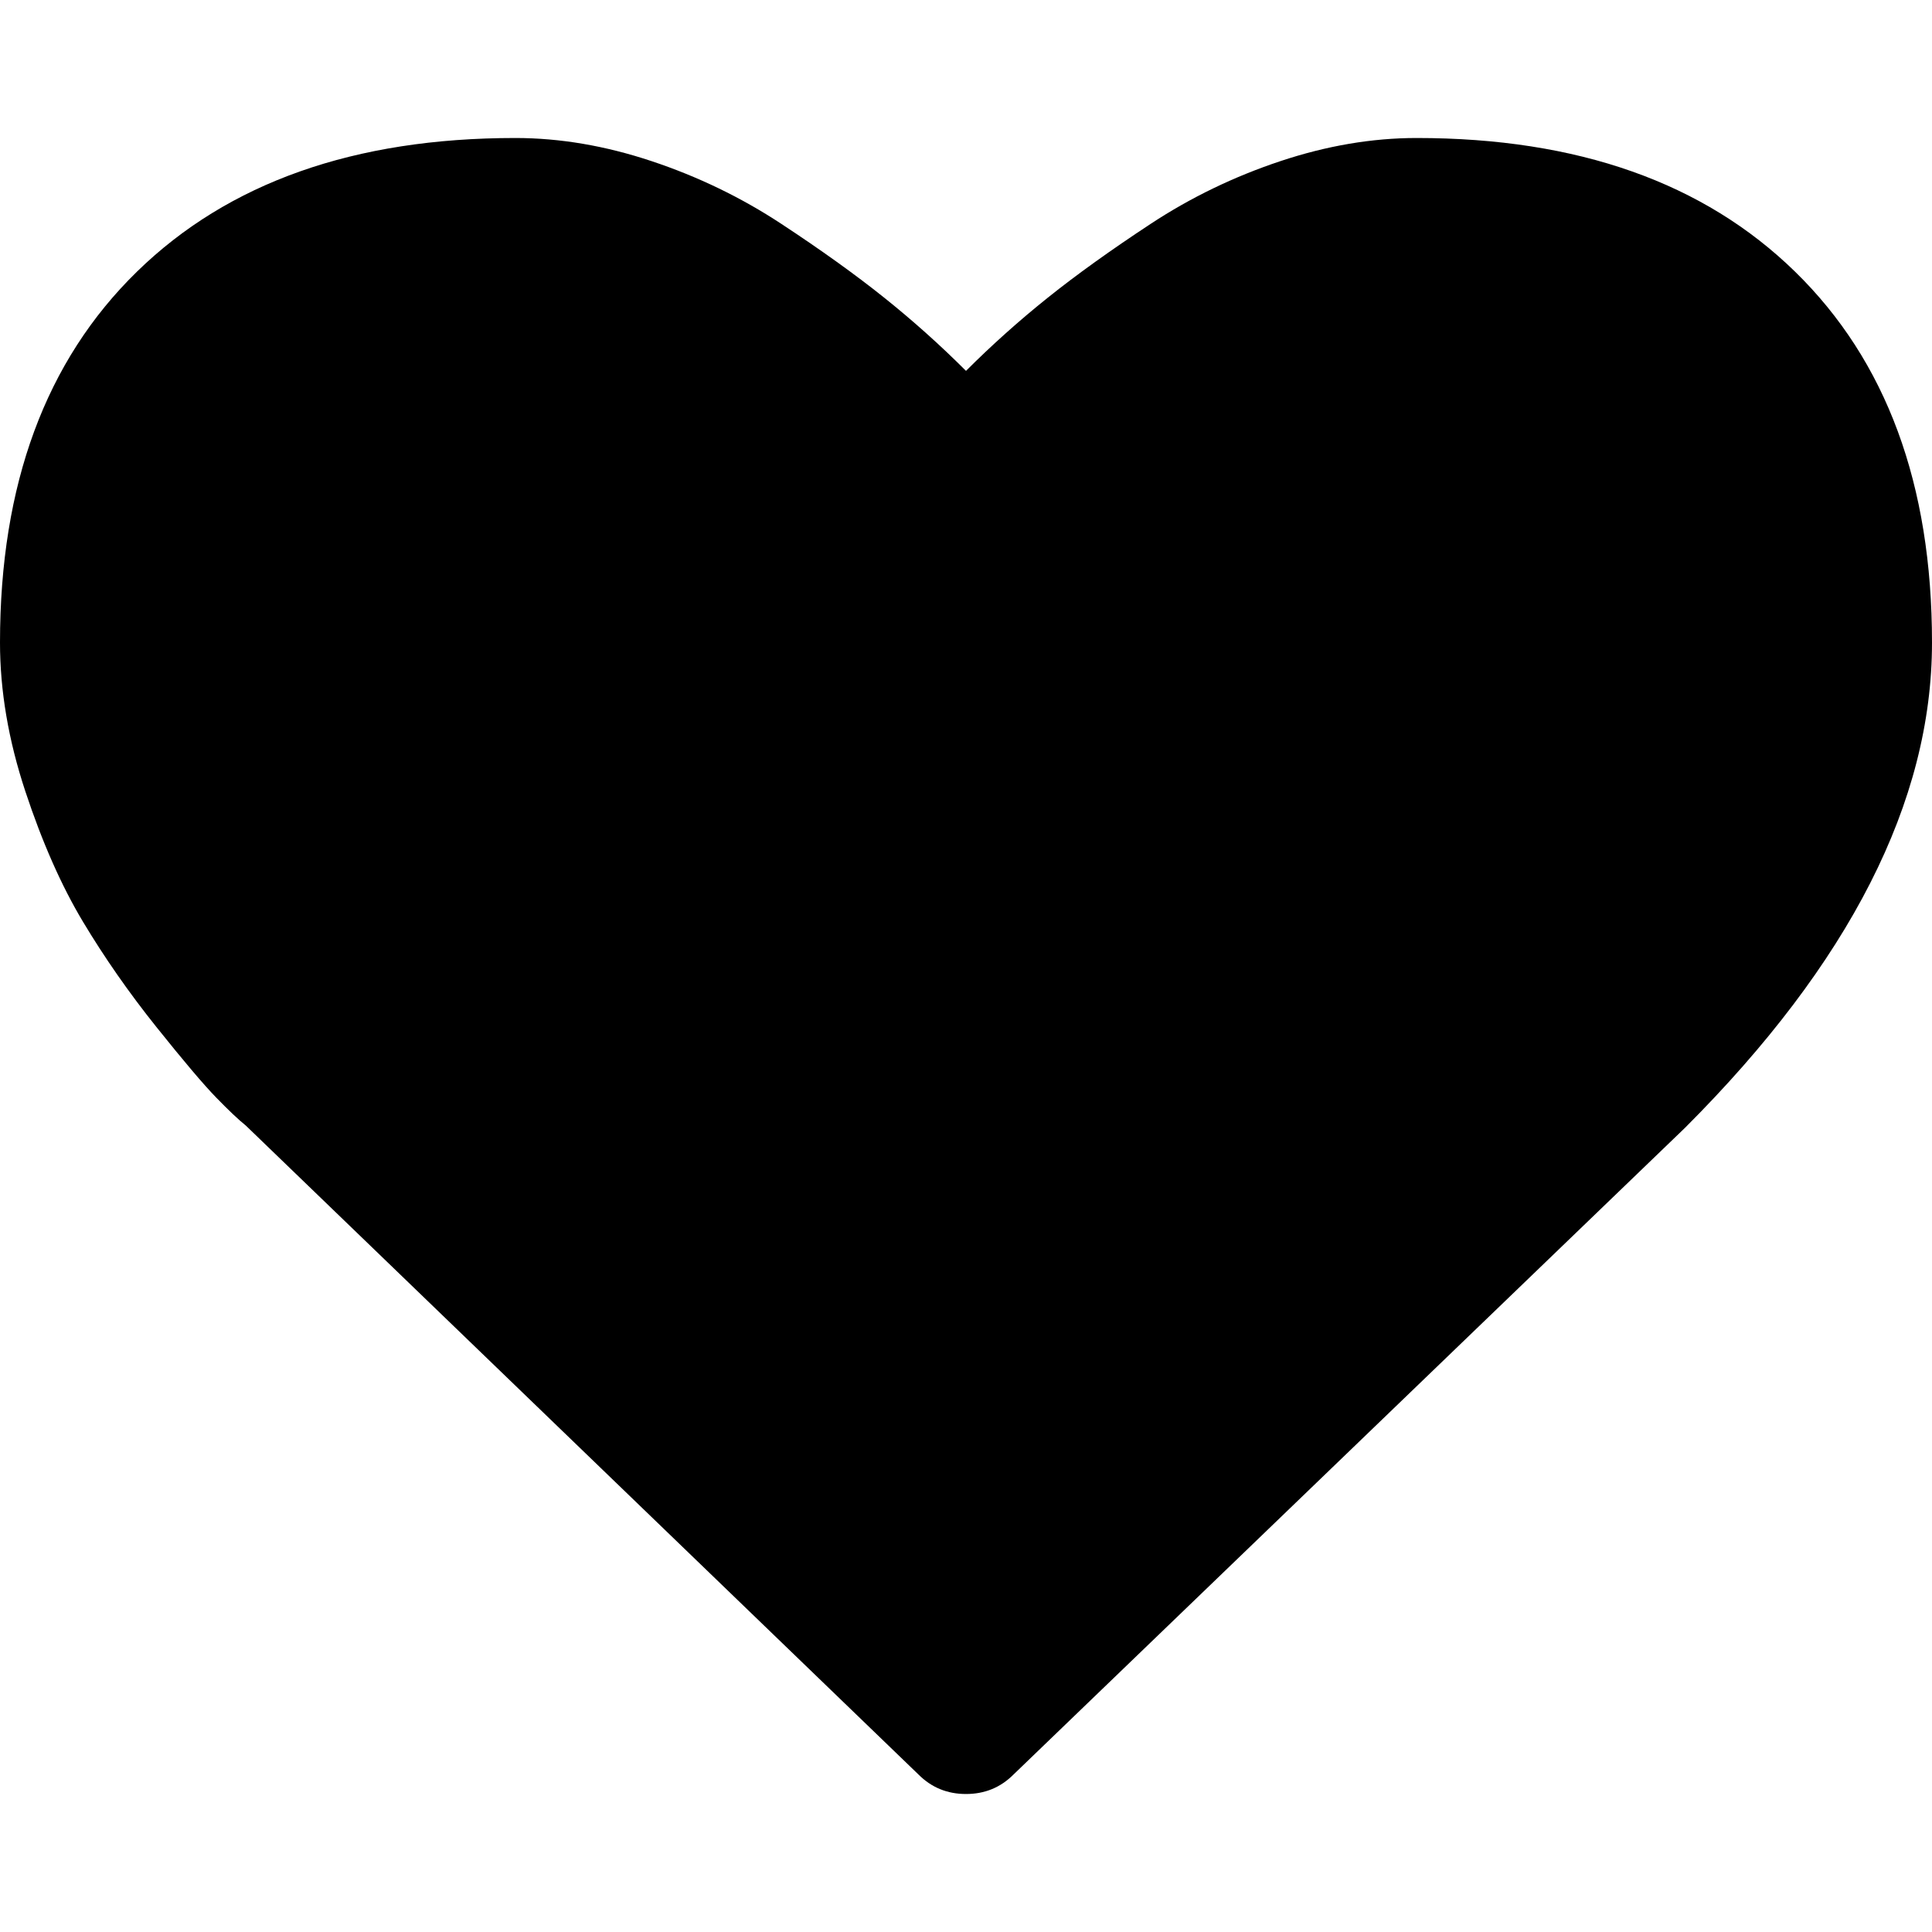
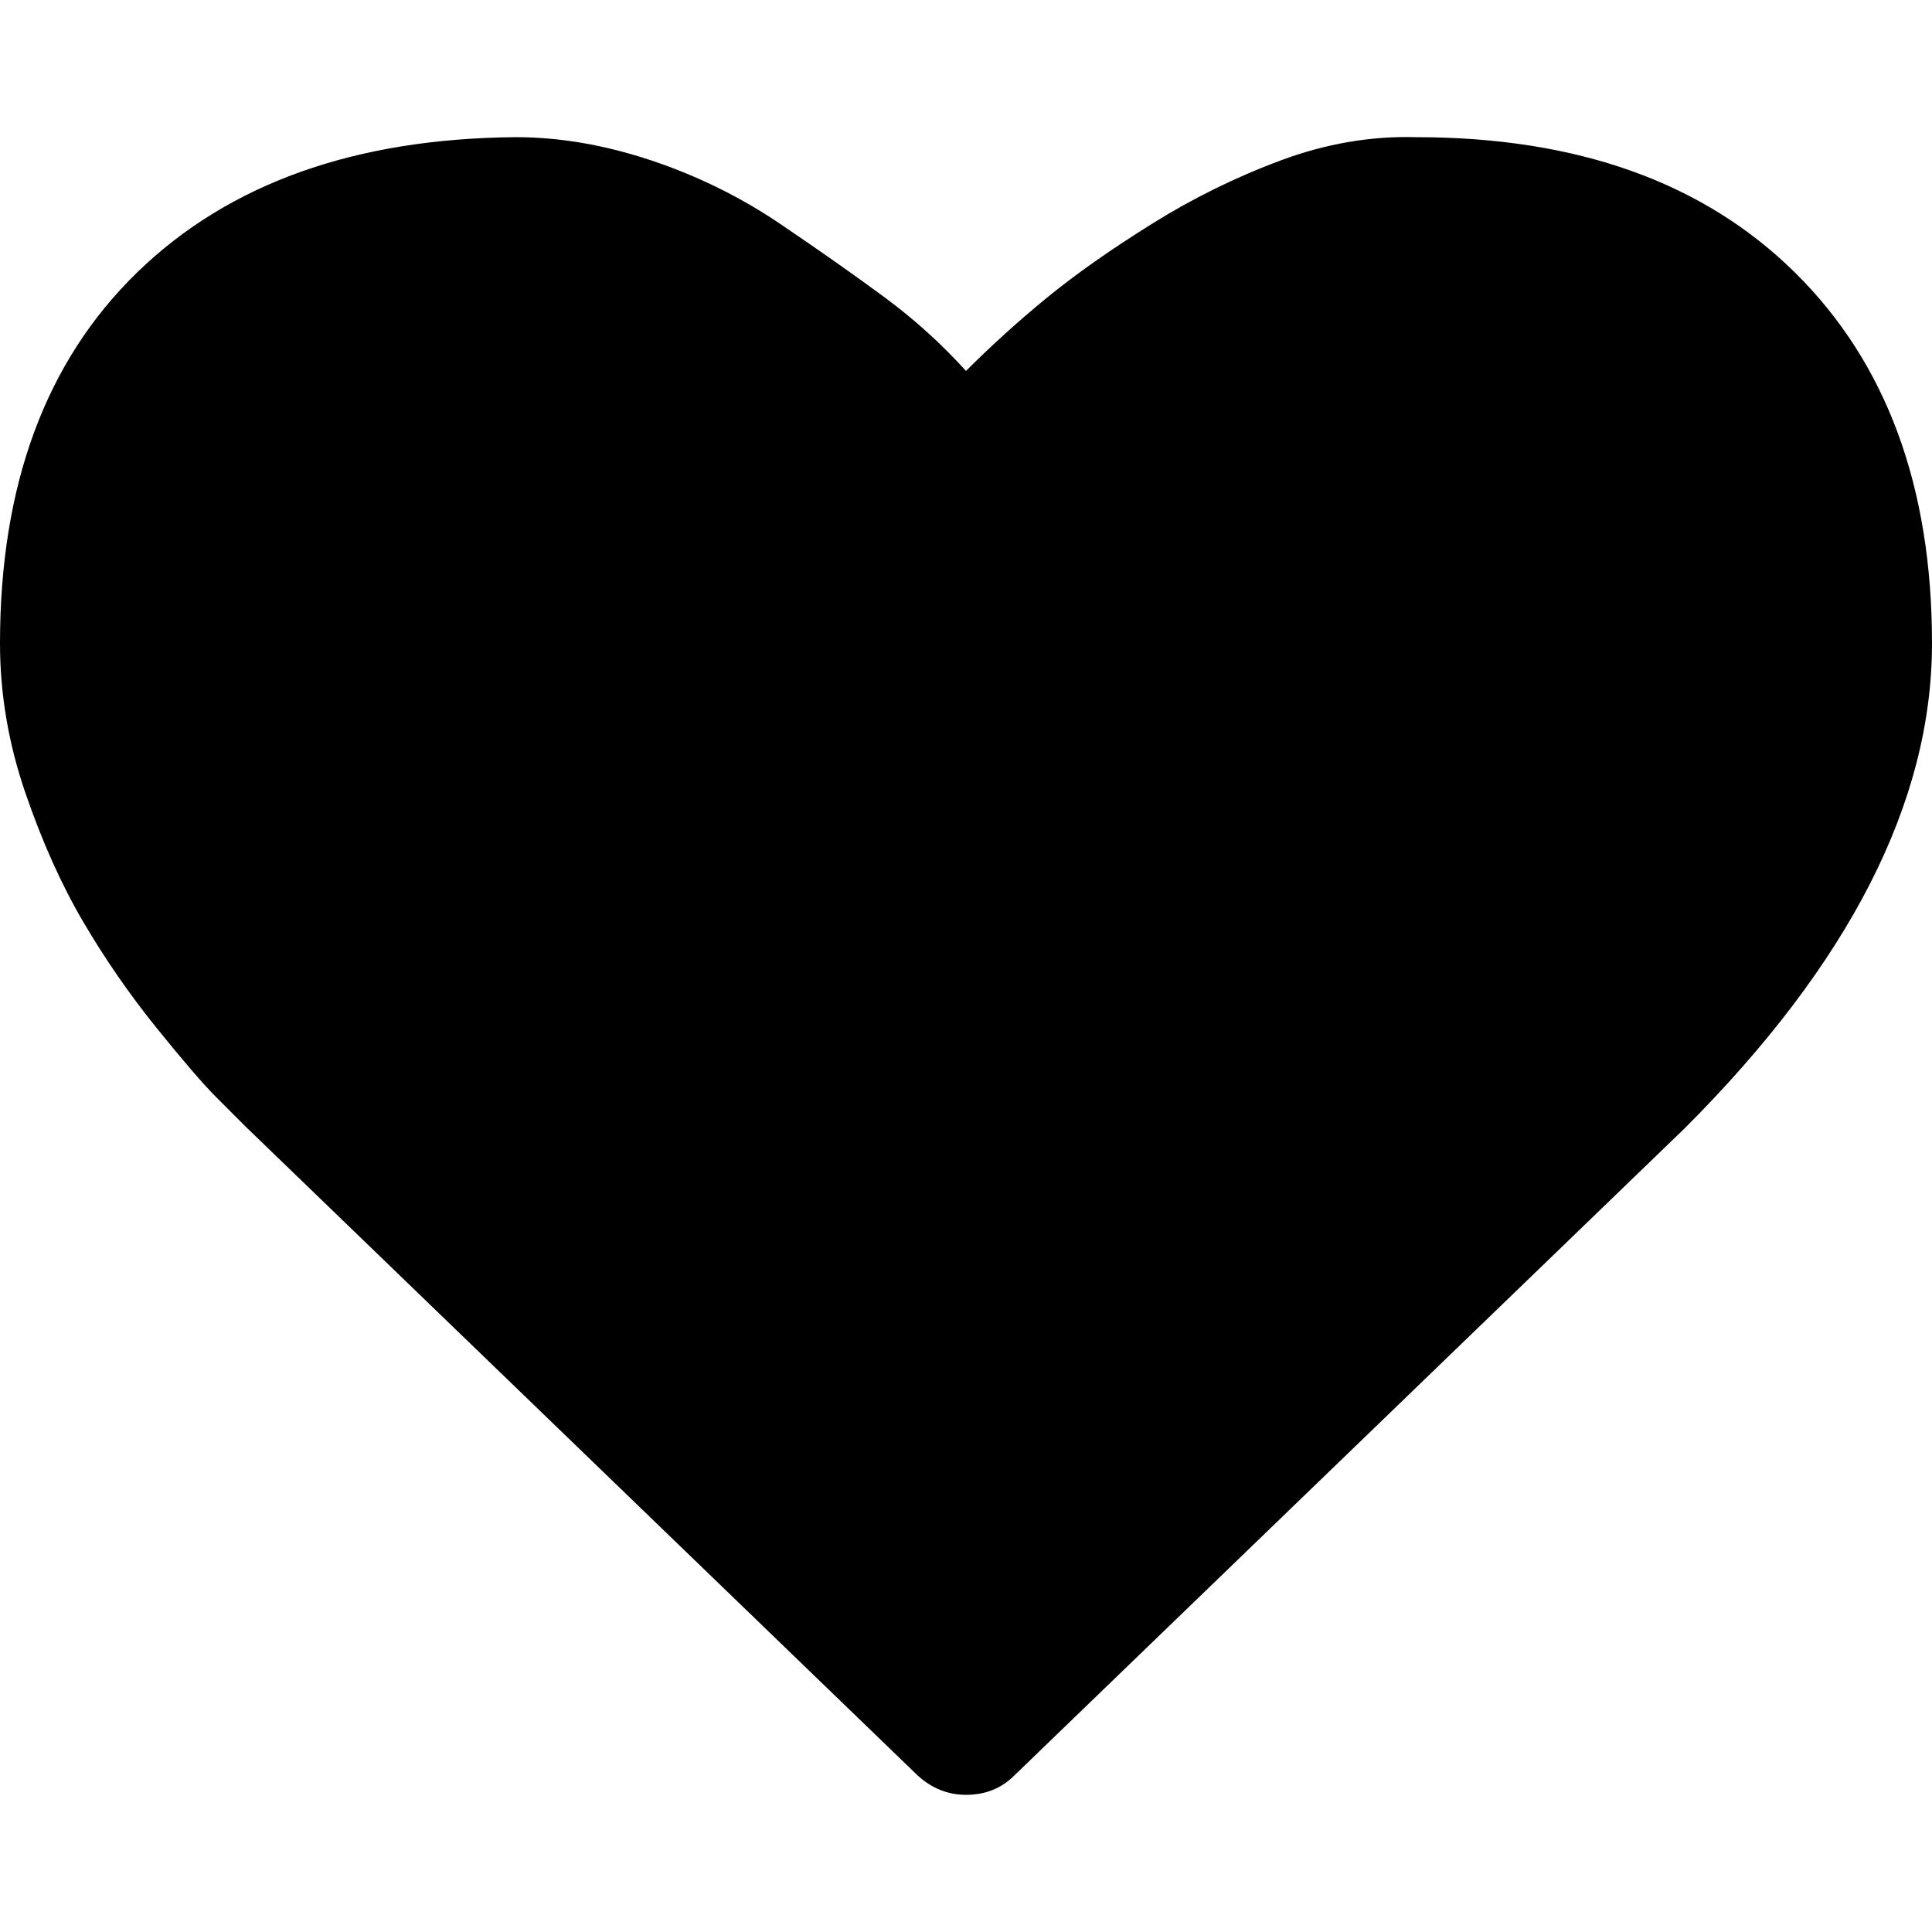
- <svg xmlns="http://www.w3.org/2000/svg" viewBox="0 0 1792 1792">
-   <path d="M896 1664q-26 0-44-18l-624-602q-10-8-27.5-26t-55.5-65.5-68-97.5-53.5-121-23.5-138q0-220 127-344t351-124q62 0 126.5 21.5t120 58 95.5 68.5 76 68q36-36 76-68t95.5-68.5 120-58 126.5-21.5q224 0 351 124t127 344q0 221-229 450l-623 600q-18 18-44 18z" />
+ <svg xmlns="http://www.w3.org/2000/svg" viewBox="0 0 1000 1000">
+   <path d="M500 929q-14 0-25-10l-348-336q-5-5-15-15t-31-36-38-55-30-67-13-77q0-123 71-192t196-70q34 0 70 12t67 33 54 38 42 38q20-20 42-38t54-38 67-33 70-12q125 0 196 70t71 192q0 123-128 251l-347 335q-10 10-25 10z" />
</svg>
